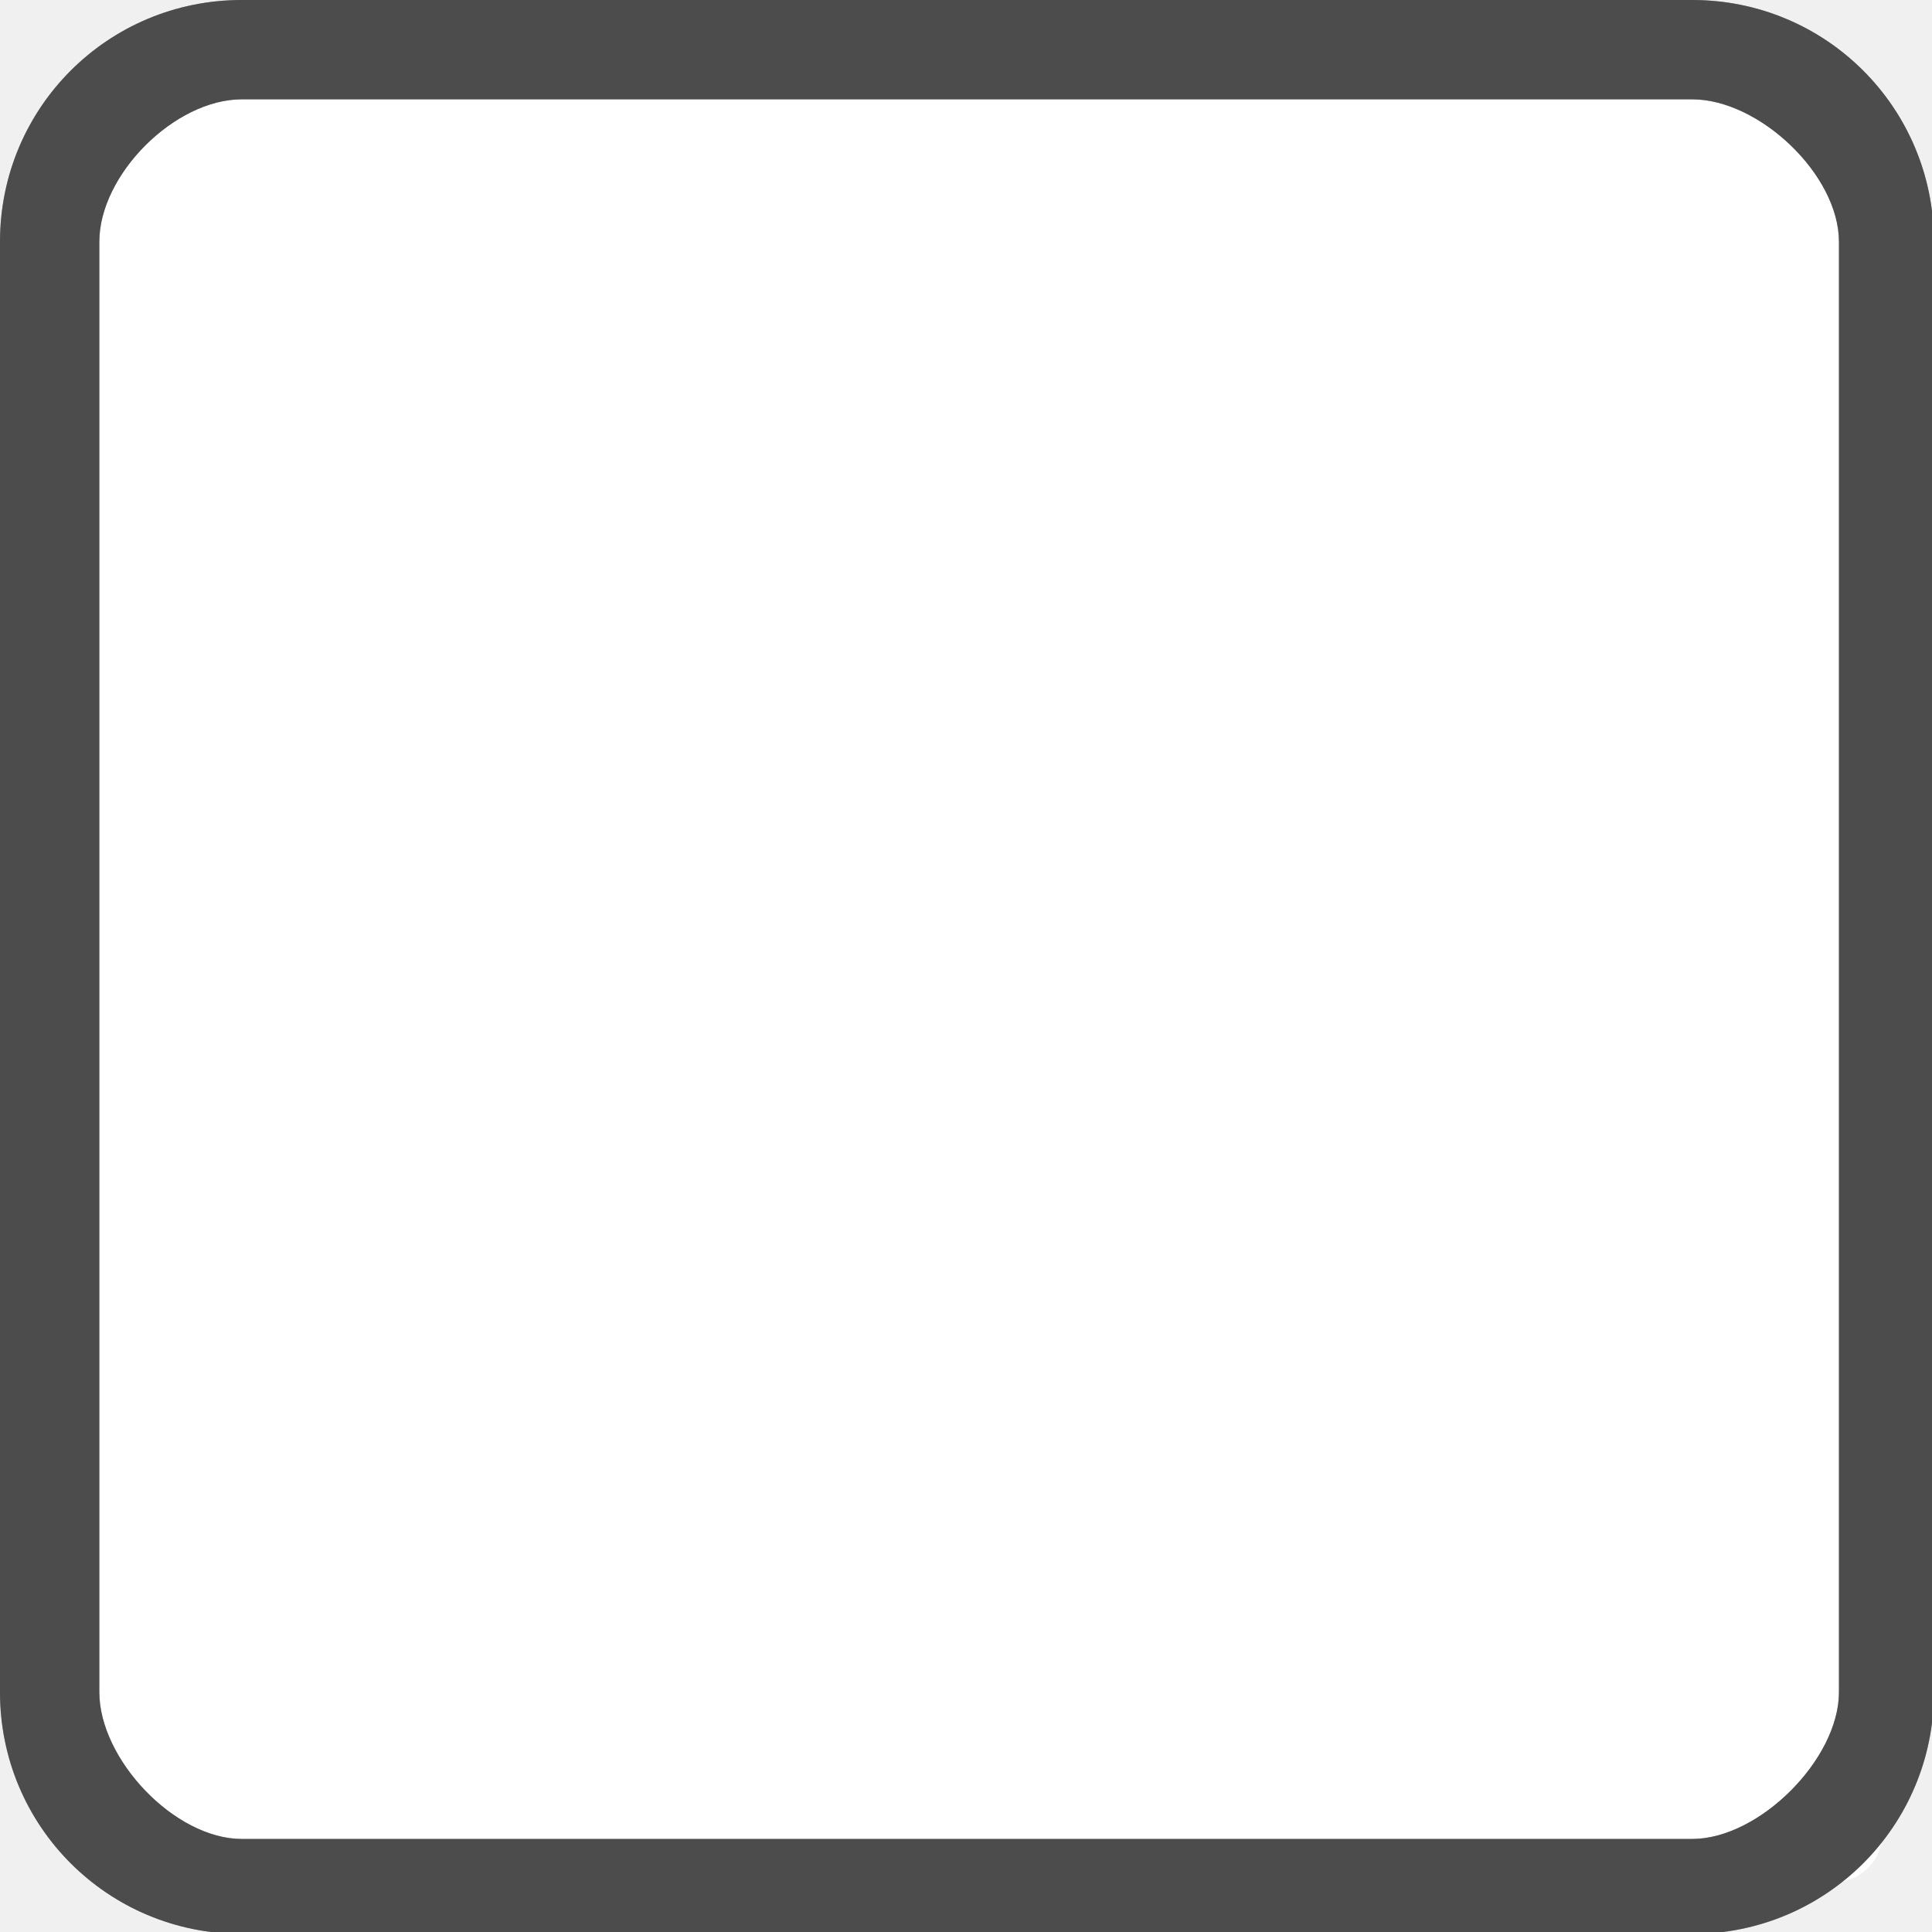
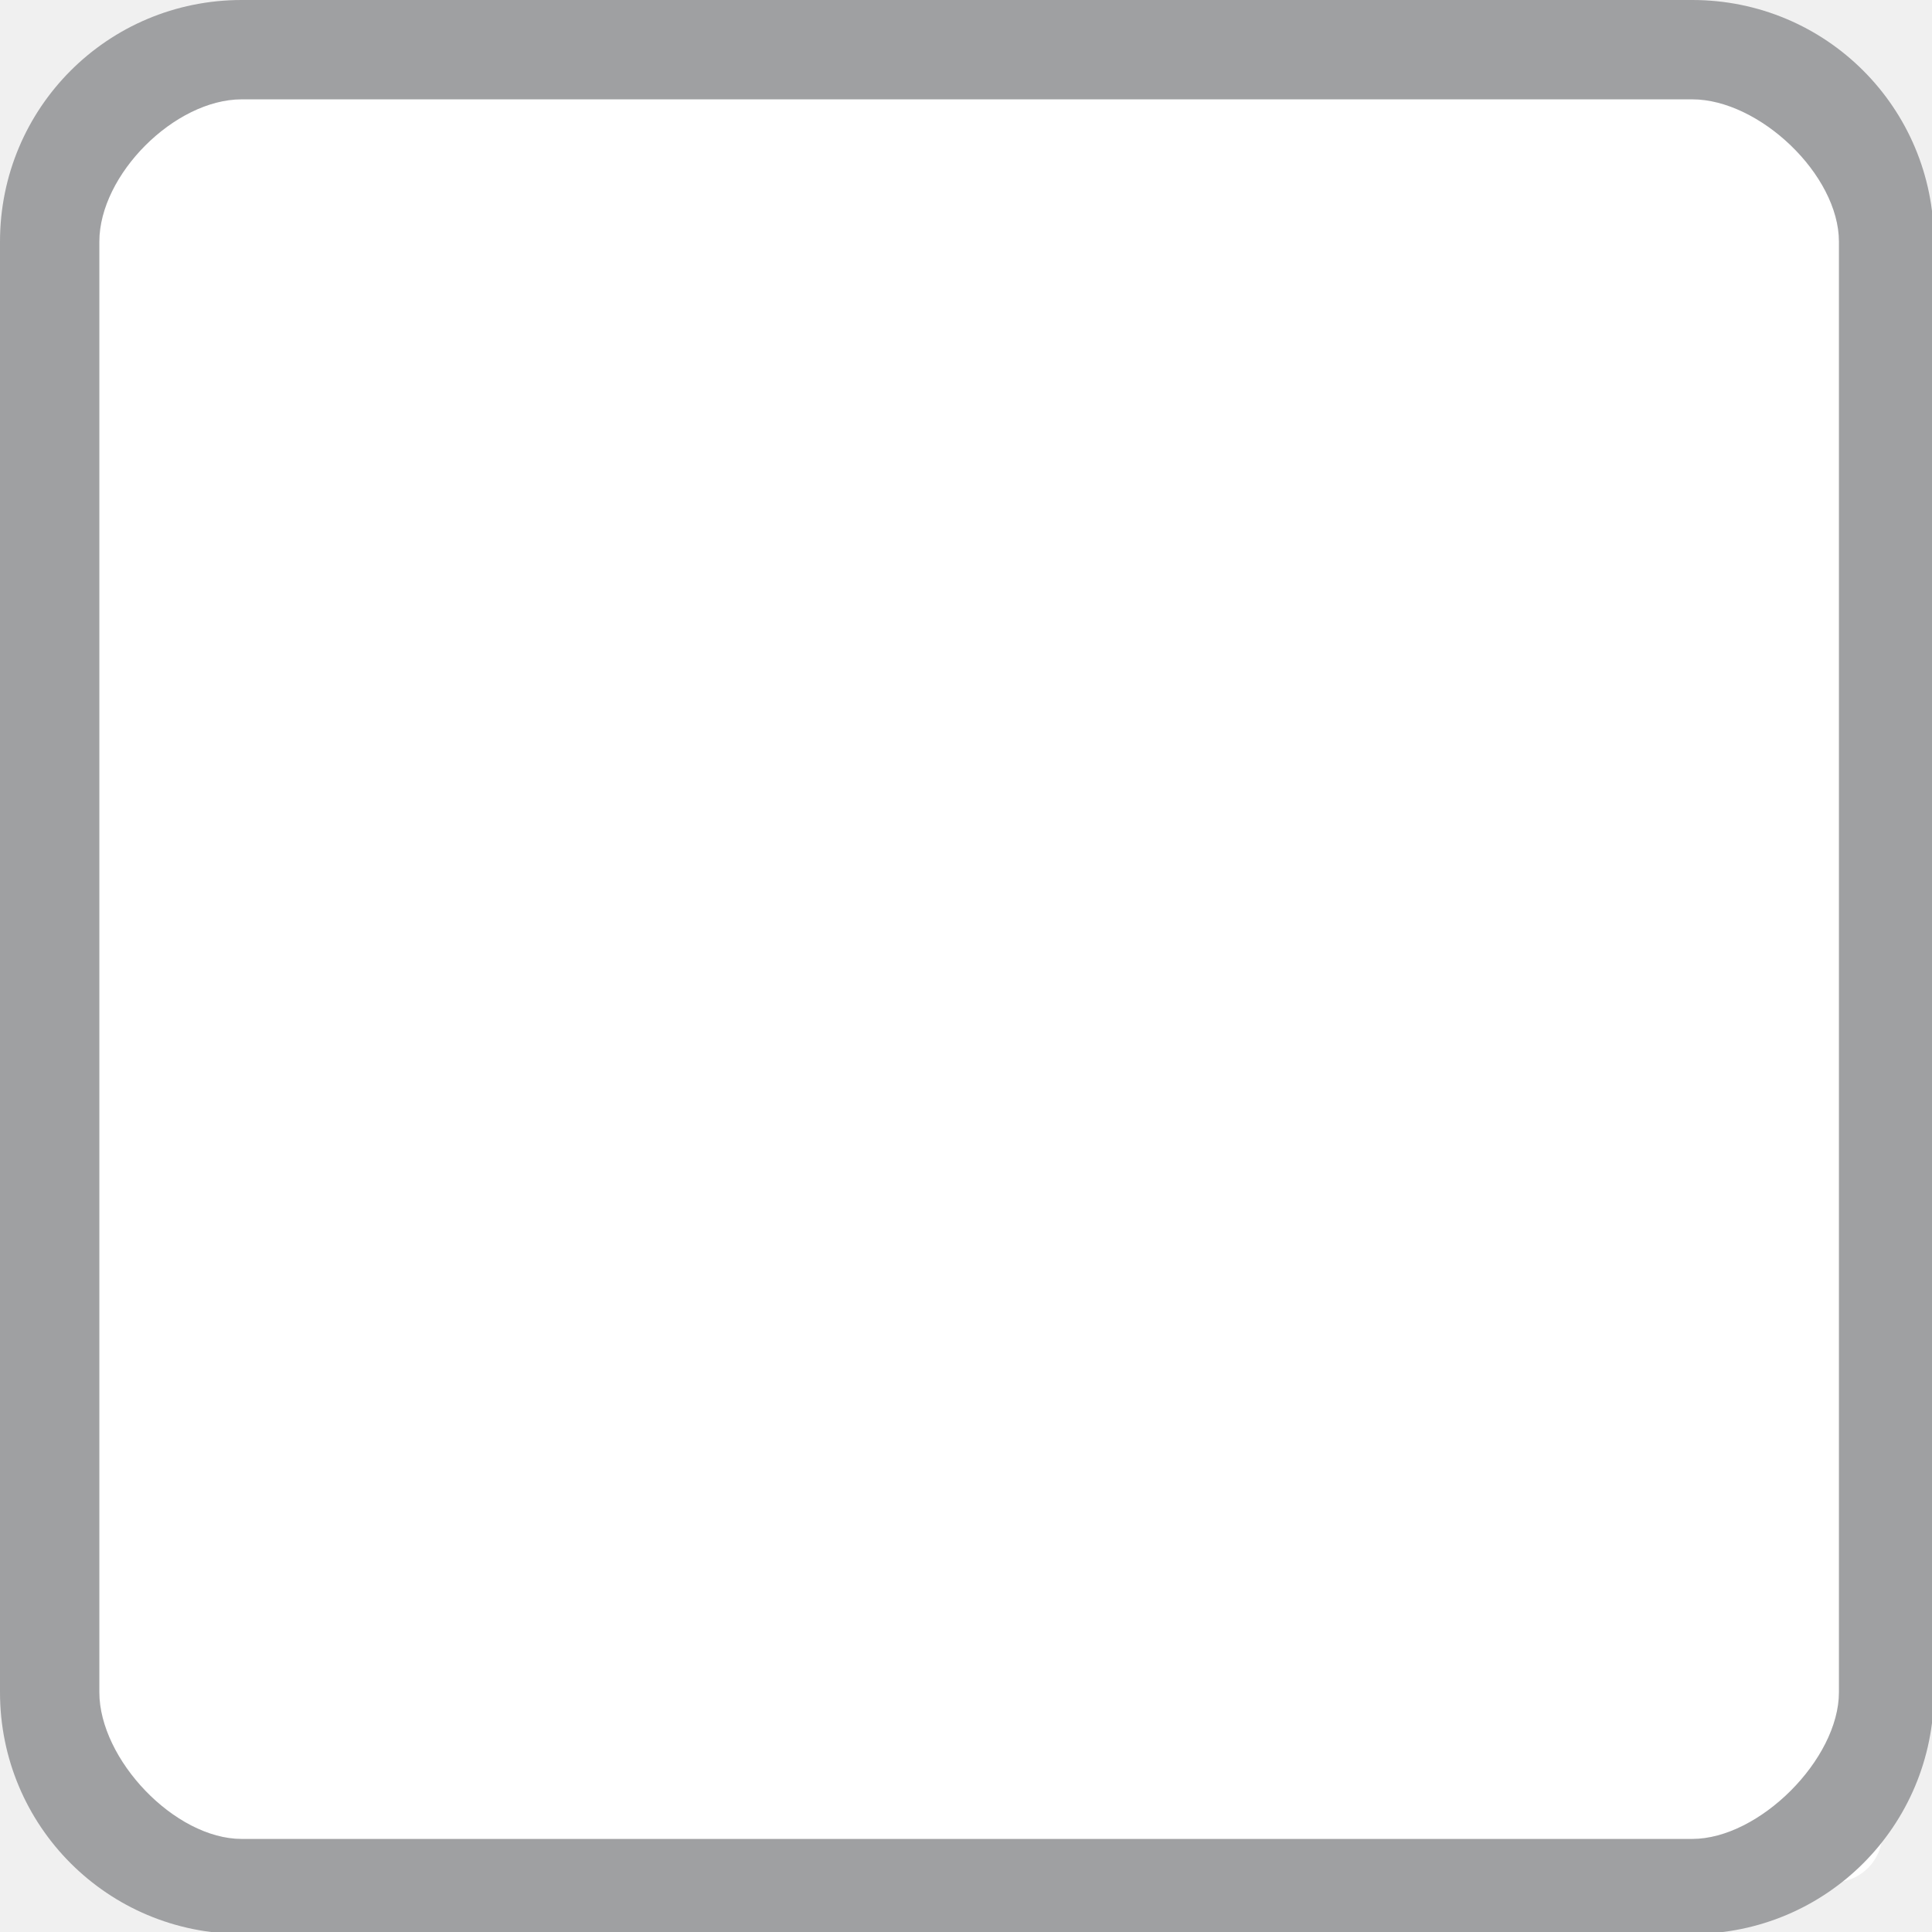
<svg xmlns="http://www.w3.org/2000/svg" width="333pt" height="333pt" viewBox="0 0 333 333" version="1.1">
  <g id="surface1">
    <path style=" stroke:none;fill-rule:nonzero;fill:#ffffff;fill-opacity:1;" d="M 20.246 11.914 L 316.082 11.914 C 320.672 11.914 324.414 15.625 324.414 20.246 L 324.414 316.082 C 324.414 320.672 320.672 324.414 316.082 324.414 L 20.246 324.414 C 15.625 324.414 11.914 320.672 11.914 316.082 L 11.914 20.246 C 11.914 15.625 15.625 11.914 20.246 11.914 Z M 20.246 11.914 " />
-     <path style=" stroke:none;fill-rule:nonzero;fill:#000000;fill-opacity:1;" d="M 41.668 0 C 18.586 0 0 18.586 0 41.668 L 0 291.668 C 0 314.746 18.586 333.332 41.668 333.332 L 291.668 333.332 C 314.746 333.332 333.332 314.746 333.332 291.668 L 333.332 41.668 C 333.332 18.586 314.746 0 291.668 0 Z M 41.668 17.121 L 291.668 17.121 C 303.223 17.121 316.961 30.109 316.961 41.668 L 316.961 291.668 C 316.961 303.223 303.223 316.961 291.668 316.961 L 41.668 316.961 C 30.109 316.961 17.121 303.223 17.121 291.668 L 17.121 41.668 C 17.121 30.109 30.109 17.121 41.668 17.121 Z M 41.668 17.121 " />
-     <path style=" stroke:none;fill-rule:nonzero;fill:#ffffff;fill-opacity:0.30;" d="M 41.668 0 C 18.586 0 0 18.586 0 41.668 L 0 291.668 C 0 314.746 18.586 333.332 41.668 333.332 L 291.668 333.332 C 314.746 333.332 333.332 314.746 333.332 291.668 L 333.332 41.668 C 333.332 18.586 314.746 0 291.668 0 Z M 41.668 17.121 L 291.668 17.121 C 303.223 17.121 316.961 30.109 316.961 41.668 L 316.961 291.668 C 316.961 303.223 303.223 316.961 291.668 316.961 L 41.668 316.961 C 30.109 316.961 17.121 303.223 17.121 291.668 L 17.121 41.668 C 17.121 30.109 30.109 17.121 41.668 17.121 Z M 41.668 17.121 " />
+     <path style=" stroke:none;fill-rule:nonzero;fill:#e3e4e7;fill-opacity:1;" d="M 41.668 0 C 18.586 0 0 18.586 0 41.668 L 0 291.668 C 0 314.746 18.586 333.332 41.668 333.332 L 291.668 333.332 C 314.746 333.332 333.332 314.746 333.332 291.668 L 333.332 41.668 C 333.332 18.586 314.746 0 291.668 0 Z M 41.668 17.121 L 291.668 17.121 C 303.223 17.121 316.961 30.109 316.961 41.668 L 316.961 291.668 C 316.961 303.223 303.223 316.961 291.668 316.961 L 41.668 316.961 C 30.109 316.961 17.121 303.223 17.121 291.668 L 17.121 41.668 C 17.121 30.109 30.109 17.121 41.668 17.121 Z M 41.668 17.121 " />
+     <path style=" stroke:none;fill-rule:nonzero;fill:#000000;fill-opacity:0.30;" d="M 41.668 0 C 18.586 0 0 18.586 0 41.668 L 0 291.668 C 0 314.746 18.586 333.332 41.668 333.332 L 291.668 333.332 C 314.746 333.332 333.332 314.746 333.332 291.668 L 333.332 41.668 C 333.332 18.586 314.746 0 291.668 0 Z M 41.668 17.121 L 291.668 17.121 C 303.223 17.121 316.961 30.109 316.961 41.668 L 316.961 291.668 C 316.961 303.223 303.223 316.961 291.668 316.961 L 41.668 316.961 C 30.109 316.961 17.121 303.223 17.121 291.668 L 17.121 41.668 C 17.121 30.109 30.109 17.121 41.668 17.121 Z M 41.668 17.121 " />
  </g>
</svg>
